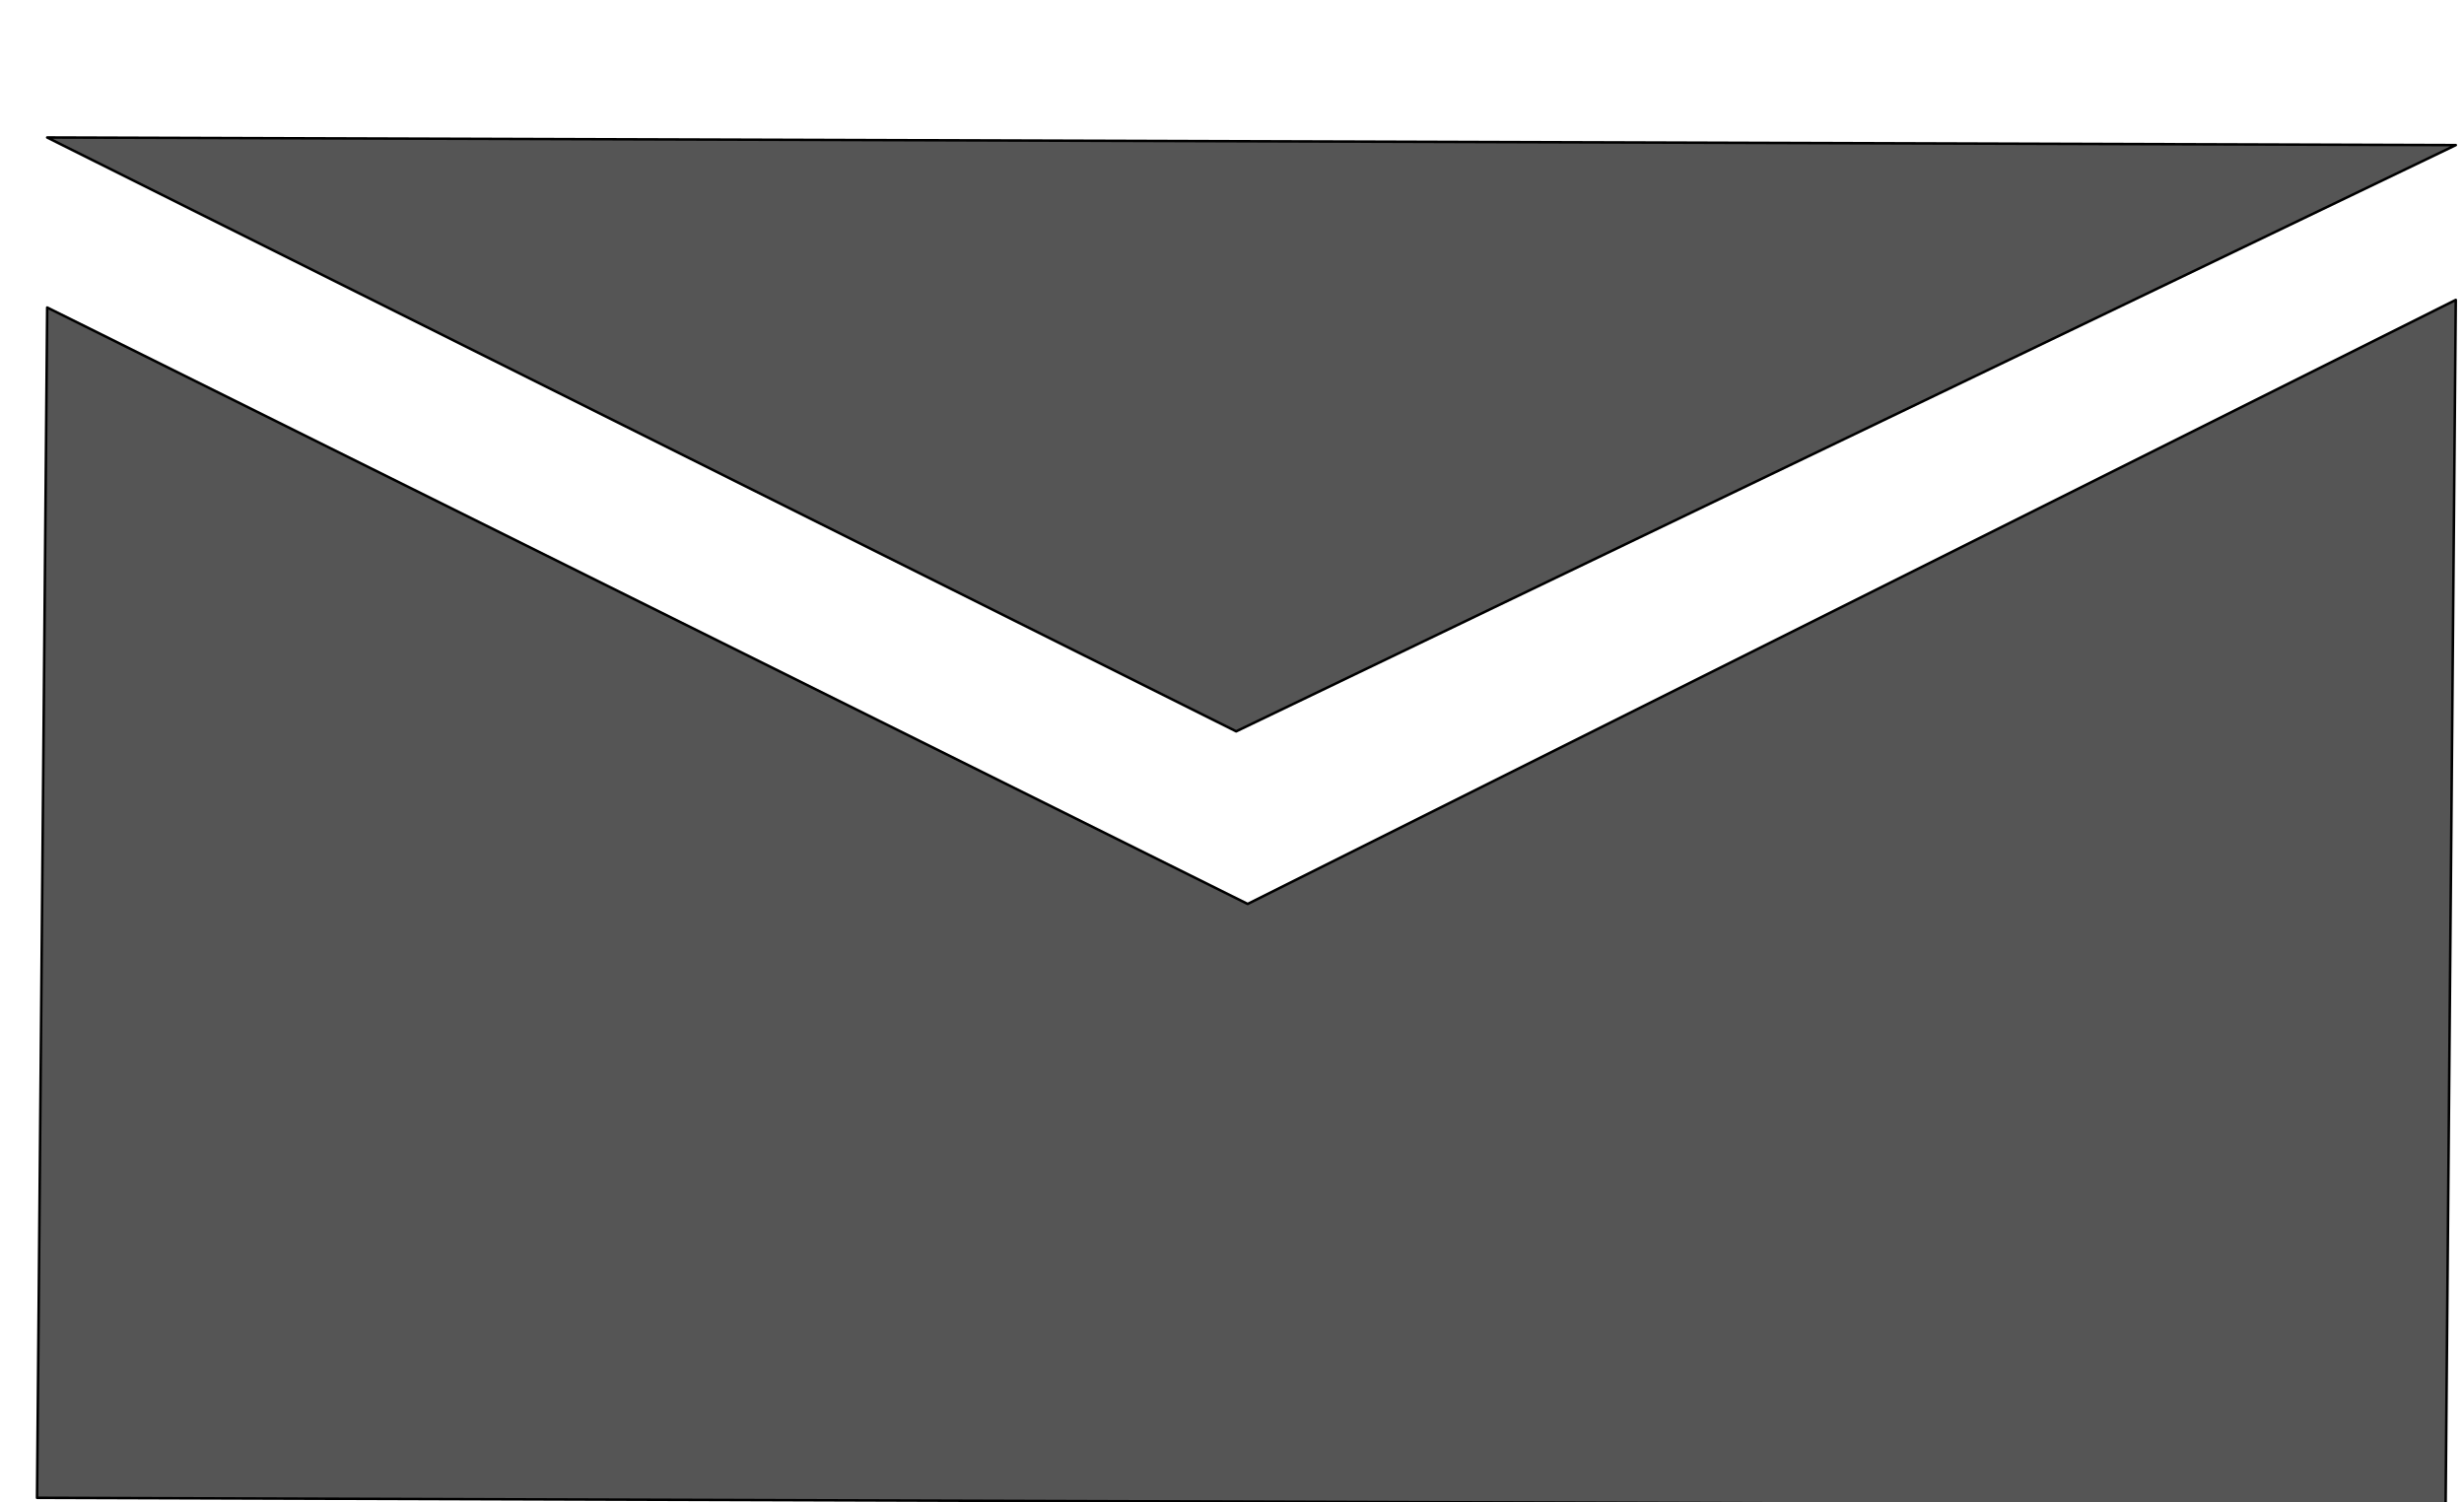
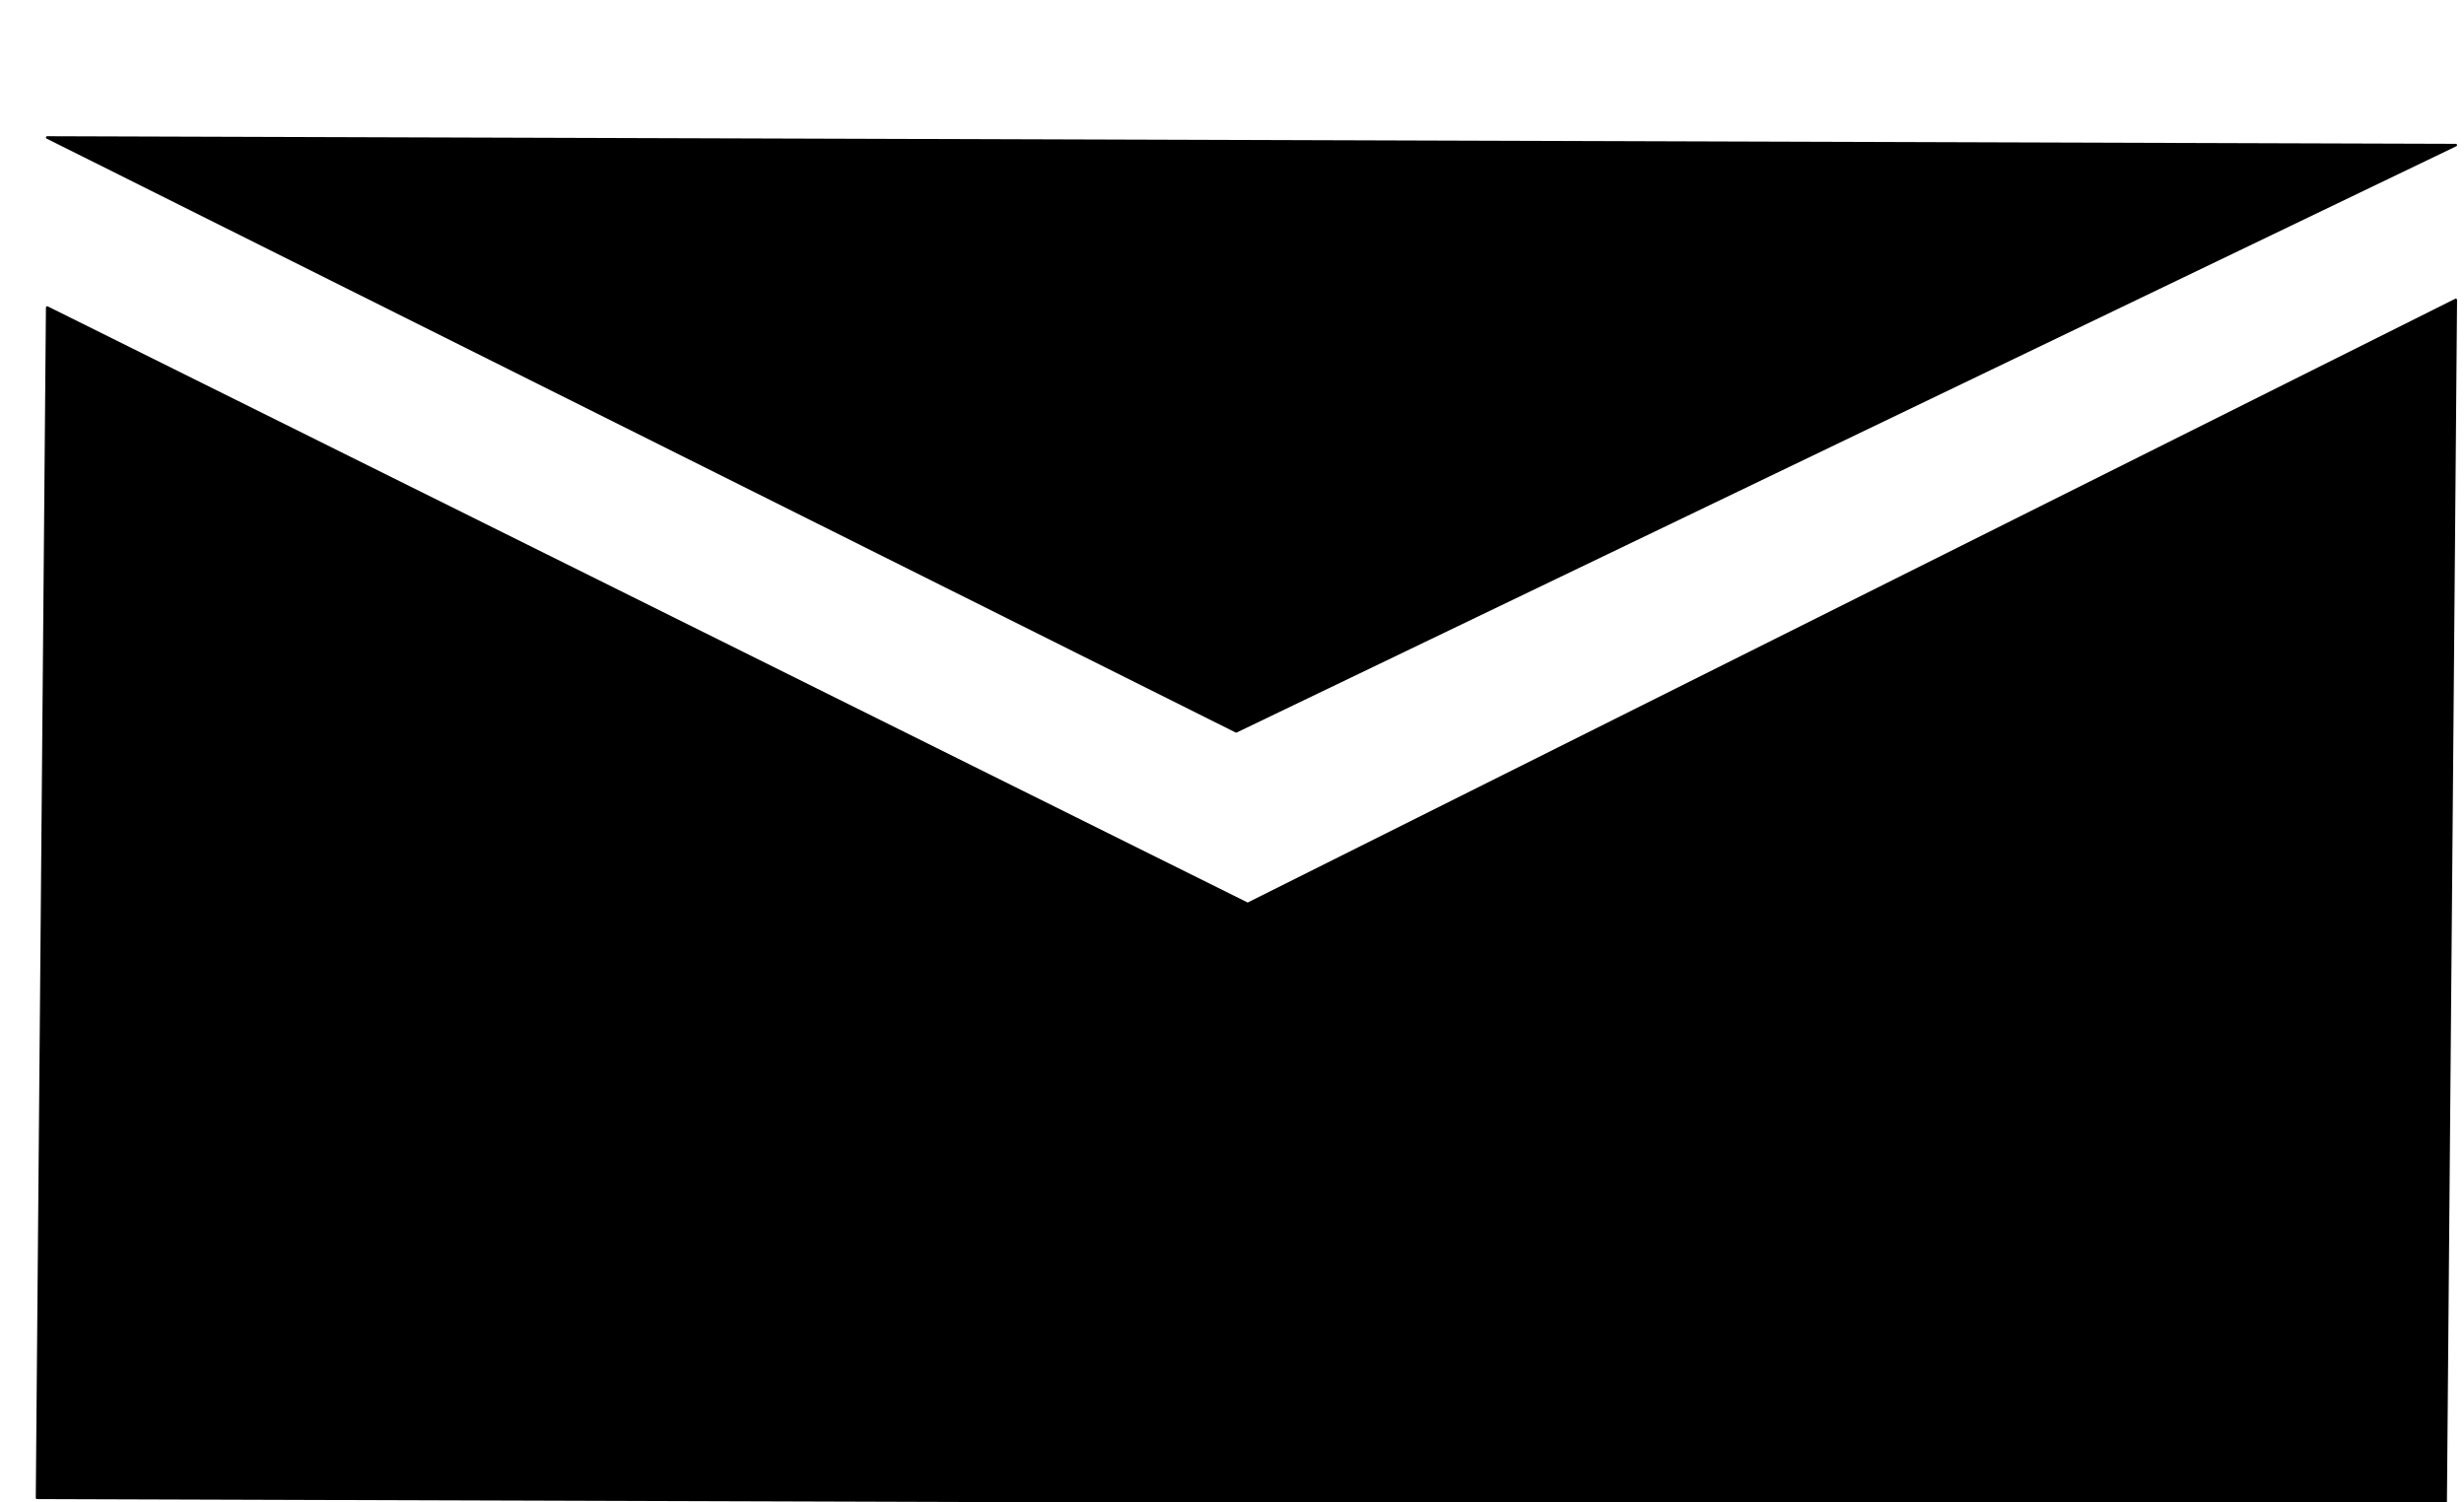
<svg xmlns="http://www.w3.org/2000/svg" id="email" width="100%" height="100%" viewBox="0 0 233 142" version="1.1" xml:space="preserve" style="fill-rule:evenodd;clip-rule:evenodd;stroke-linecap:round;stroke-linejoin:round;stroke-miterlimit:1.414;">
-   <path d="M4.463,29.081l-0.96,112.56l227.76,0.72l0.96,-114l-114.24,57.12l-113.52,-56.4l0,0Z" style="fill:#555;stroke-width:0.24px;stroke:#000;" />
-   <path d="M4.463,13.001l112.432,56.16l115.328,-55.44l-227.76,-0.72l0,0Z" style="fill:#555;stroke-width:0.24px;stroke:#000;" />
+   <path d="M4.463,29.081l-0.96,112.56l227.76,0.72l0.96,-114l-114.24,57.12l-113.52,-56.4l0,0Z" style="stroke-width:0.24px;stroke:#000;" />
+   <path d="M4.463,13.001l112.432,56.16l115.328,-55.44l-227.76,-0.72l0,0Z" style=";stroke-width:0.24px;stroke:#000;" />
</svg>
